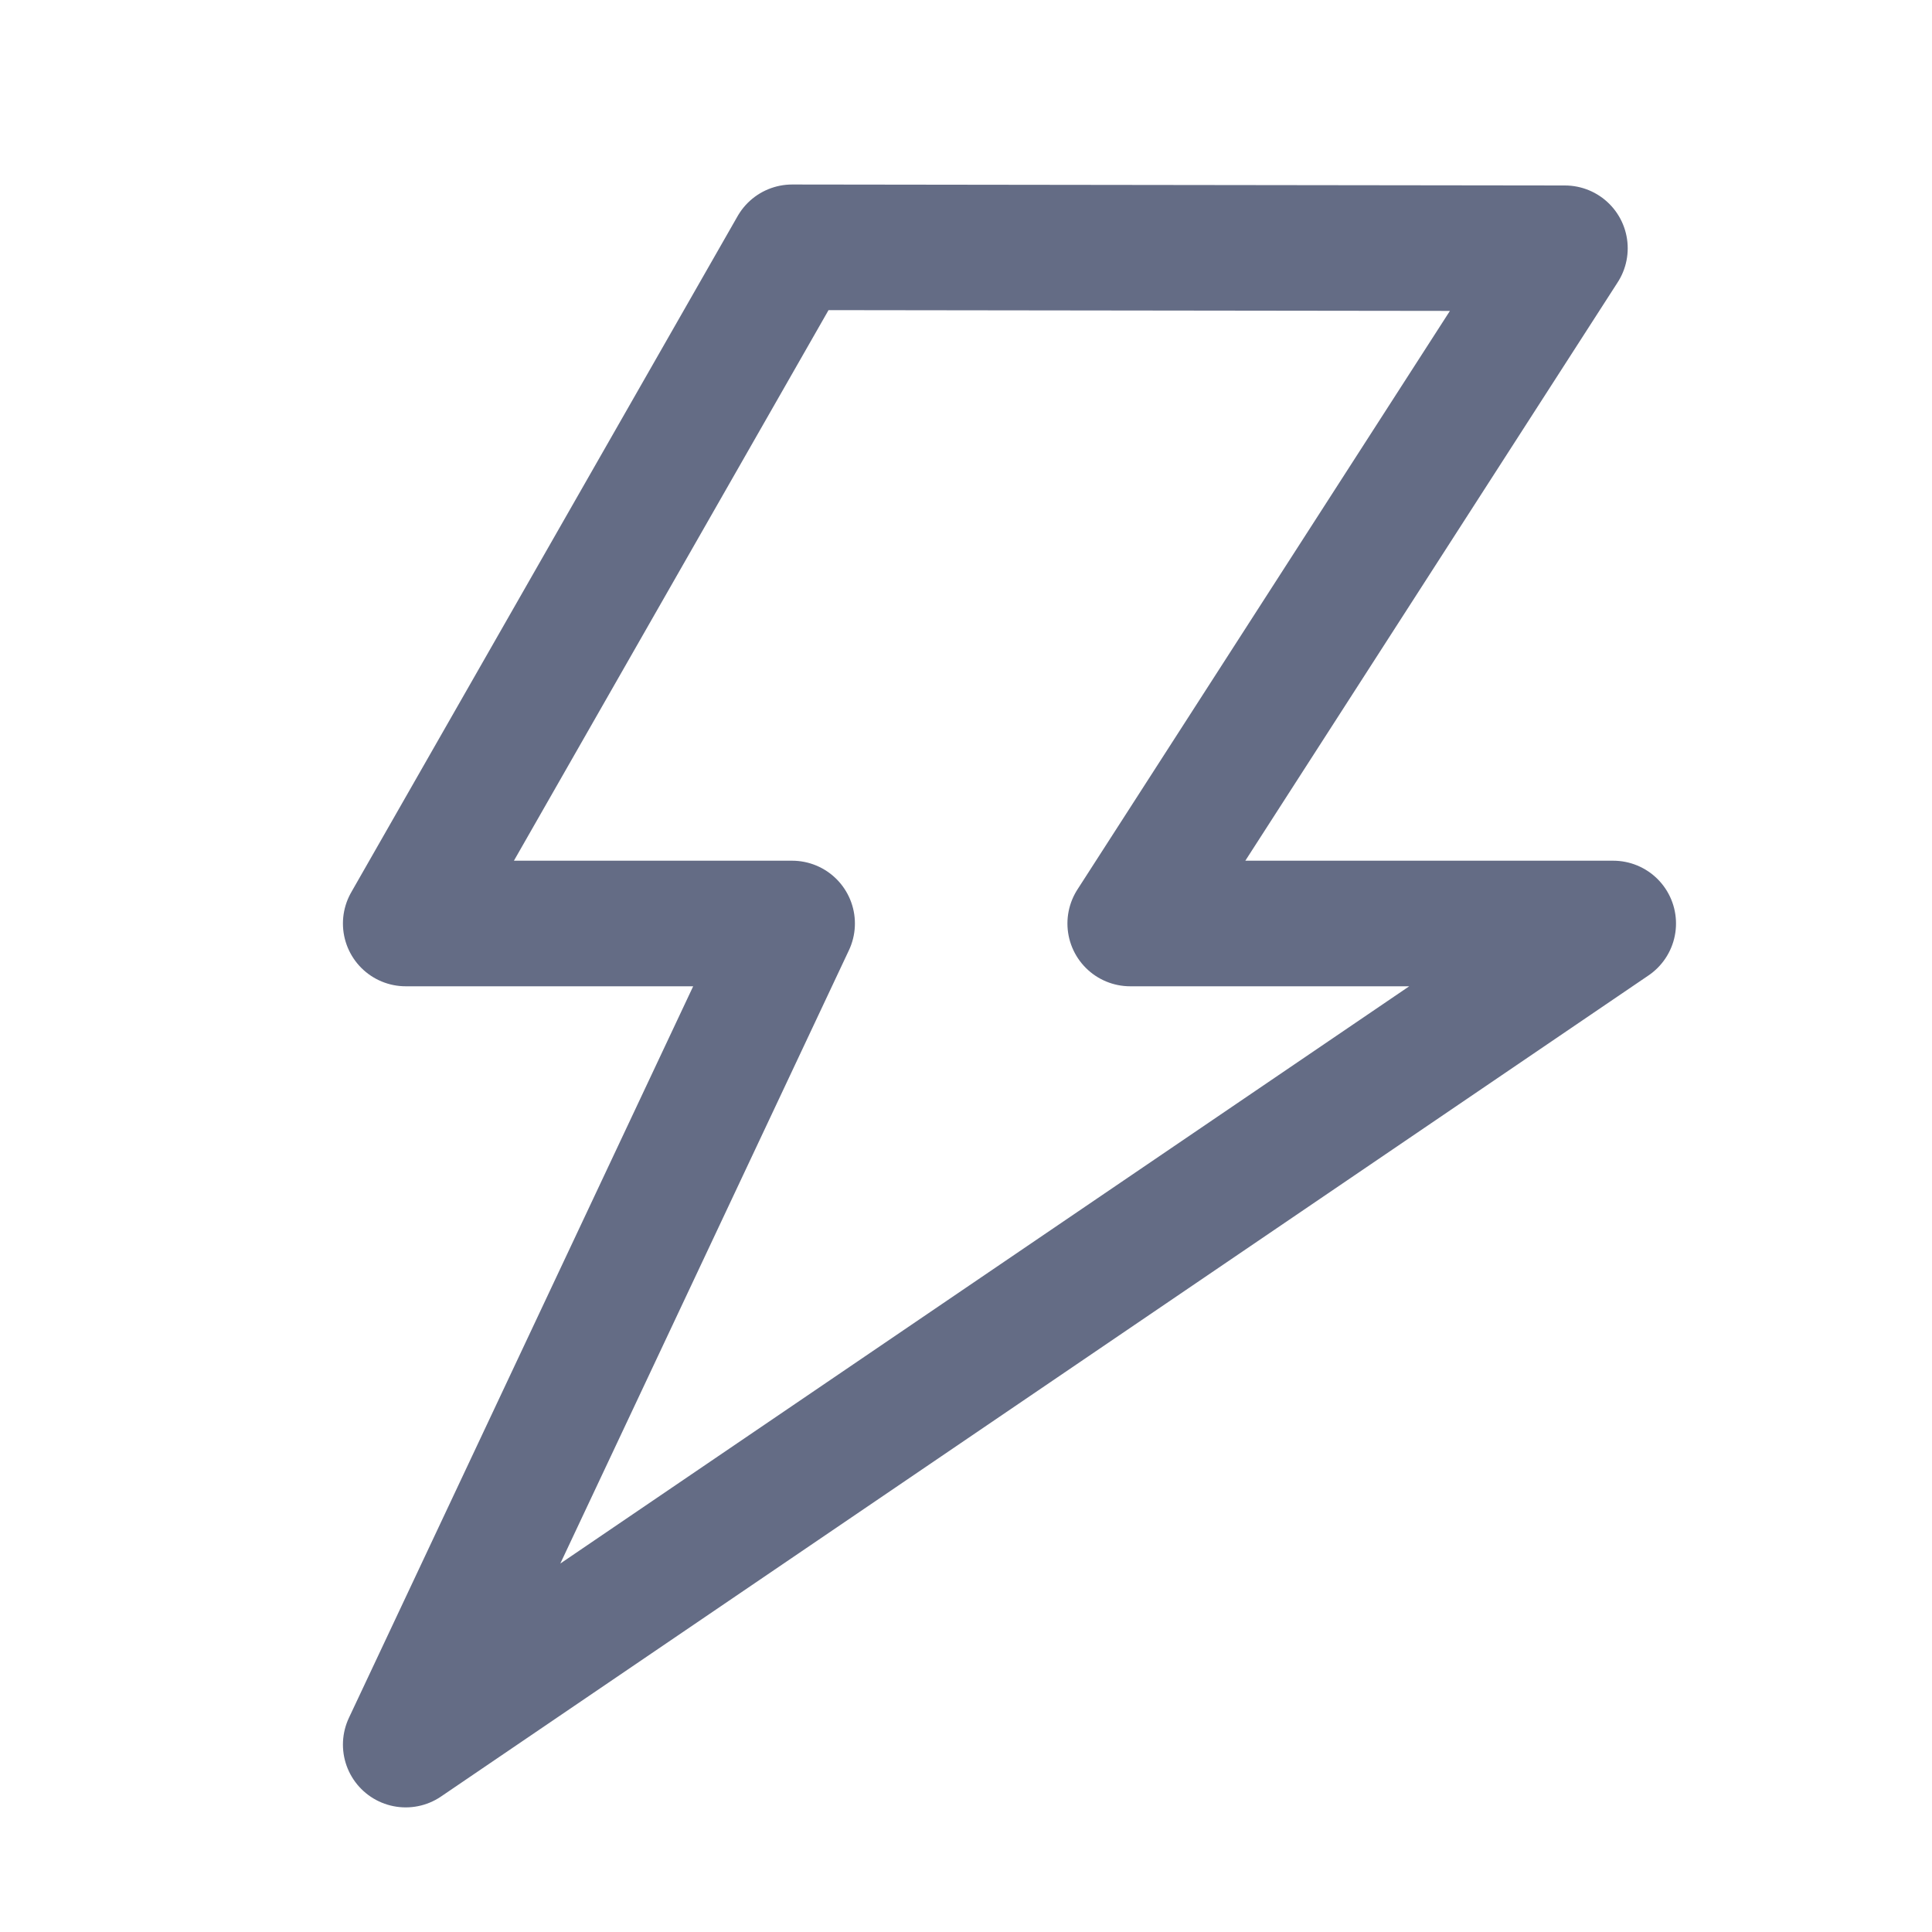
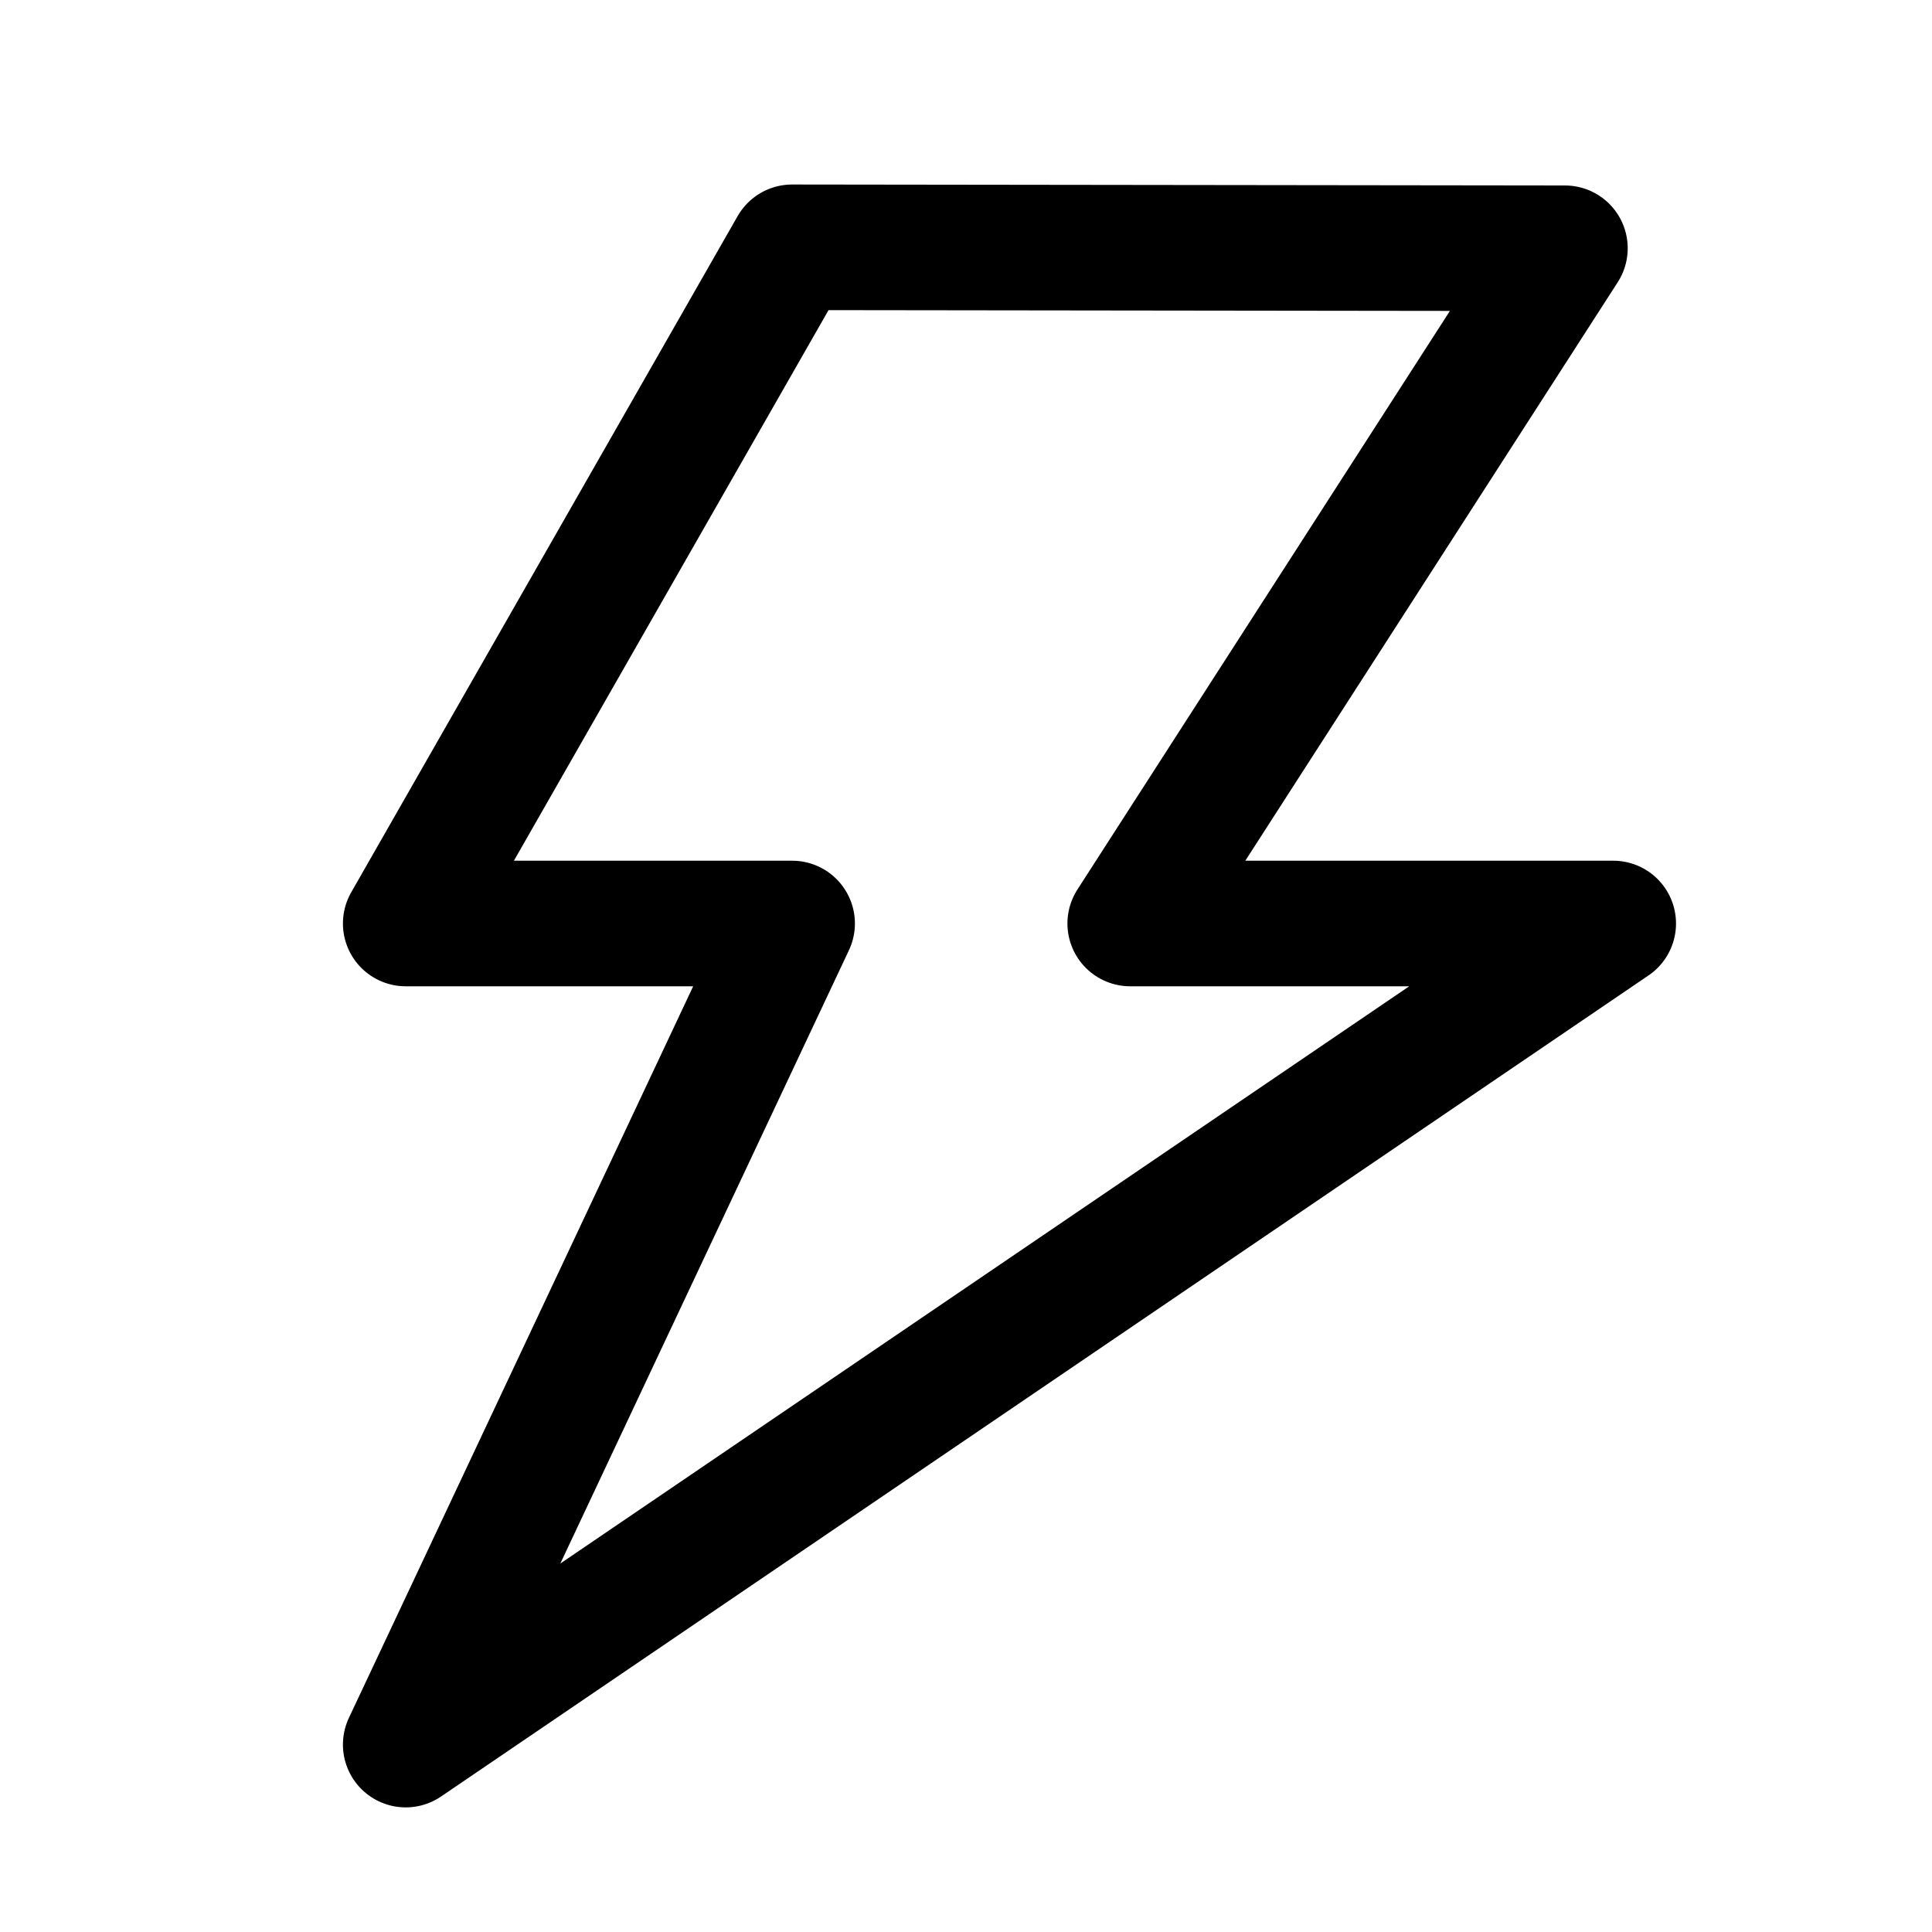
<svg xmlns="http://www.w3.org/2000/svg" width="16" height="16" viewBox="0 0 16 16" fill="none">
-   <path d="M6.56 7.648L3.36 14.448L13.36 7.648H9.36L12.96 2.056L6.56 2.048L3.36 7.648H6.56Z" stroke="#646C85" stroke-width="1.04" stroke-linecap="round" stroke-linejoin="round" />
+   <path d="M6.56 7.648L3.36 14.448L13.36 7.648H9.36L12.96 2.056L6.56 2.048L3.36 7.648H6.56Z" stroke="currentColor" stroke-width="1.04" stroke-linecap="round" stroke-linejoin="round" />
</svg>
